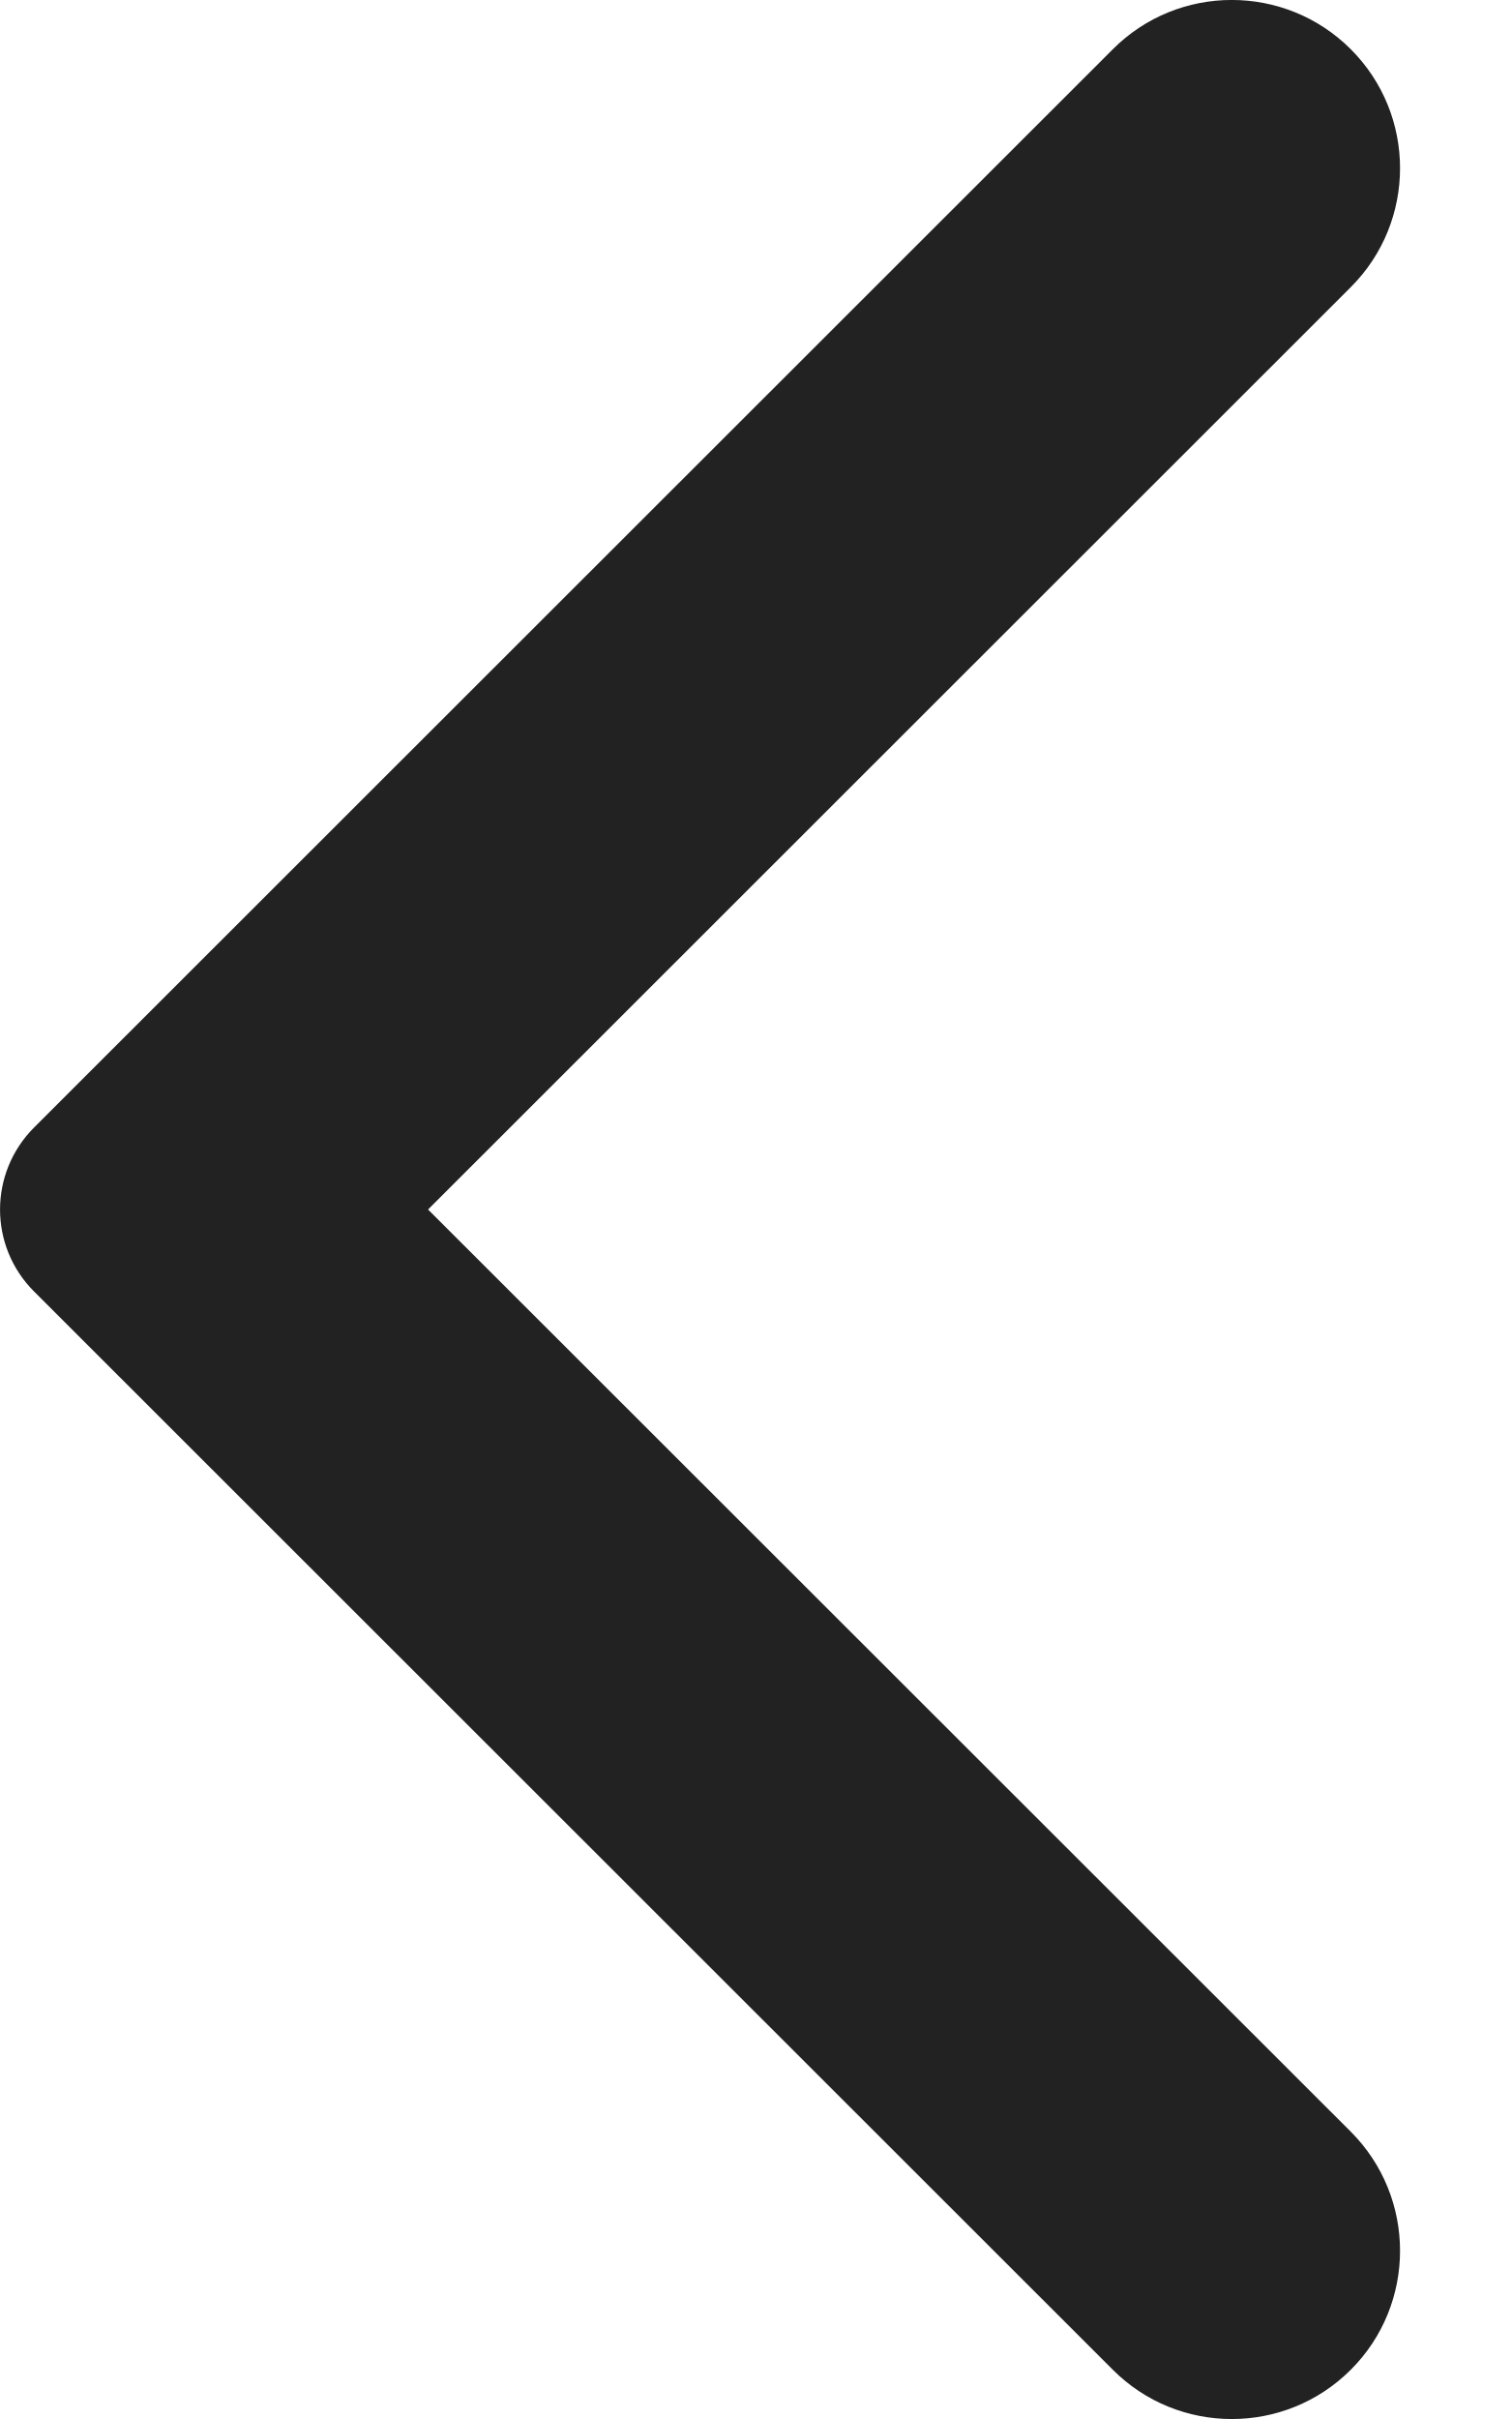
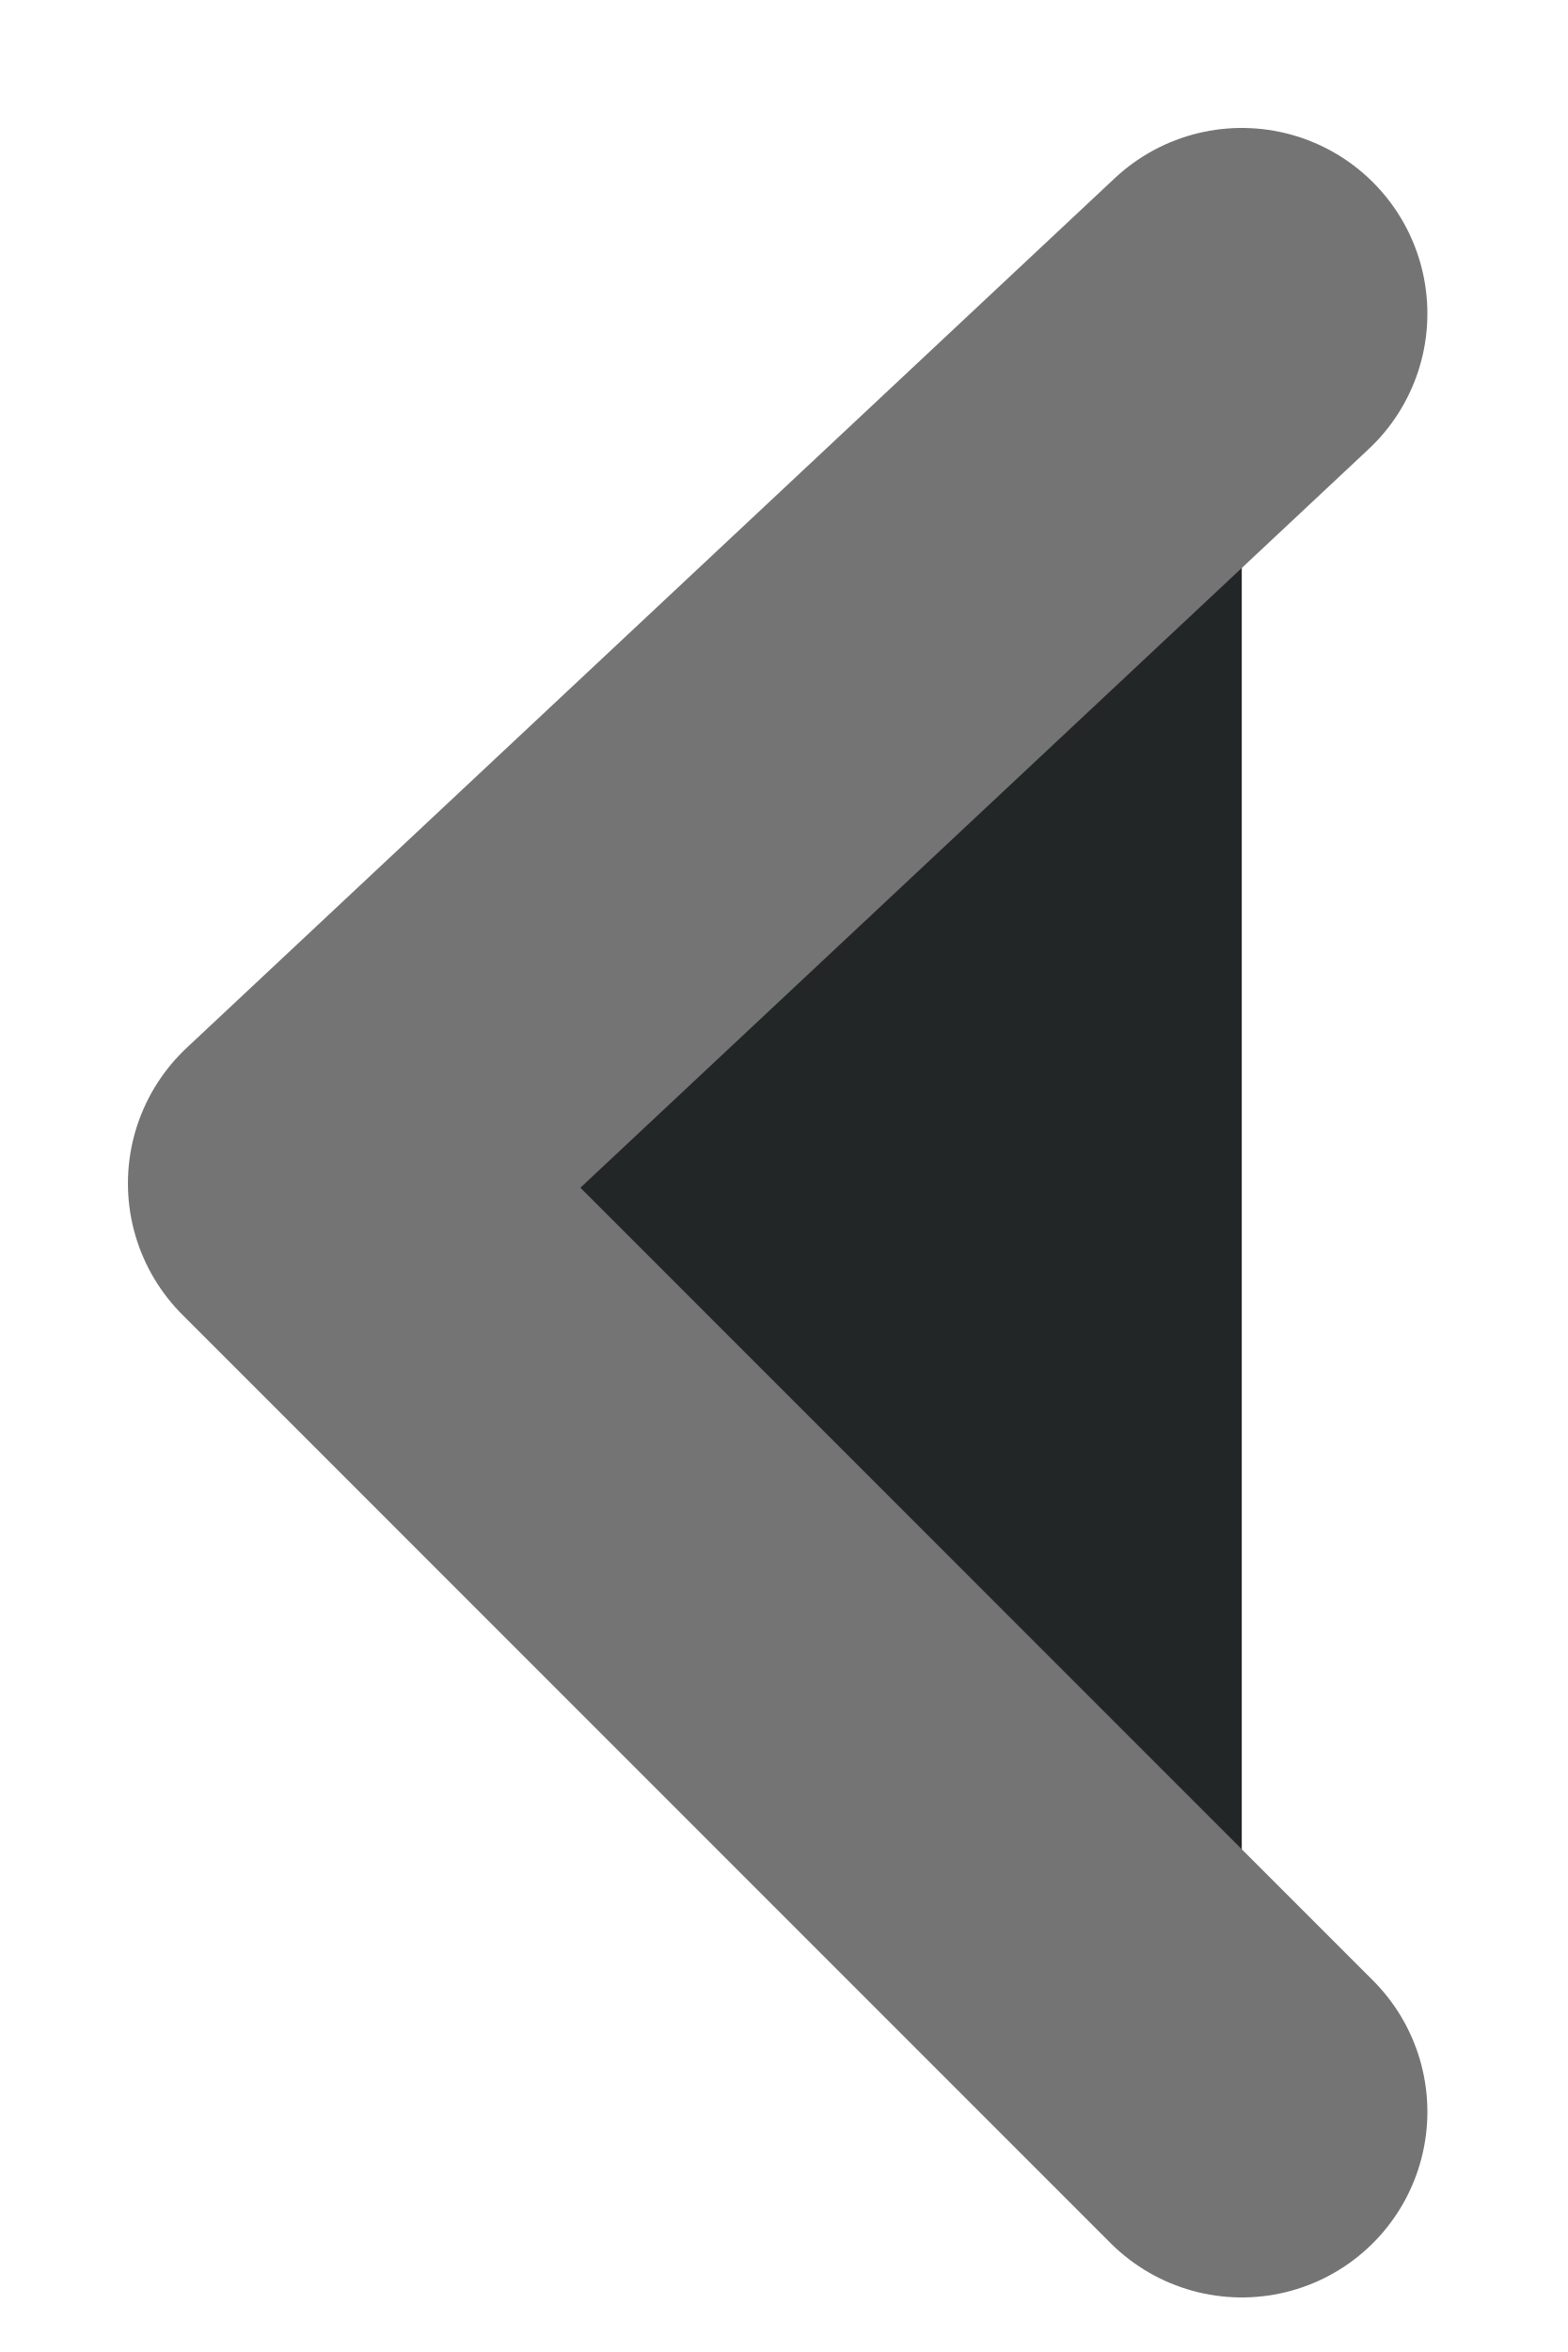
- <svg xmlns="http://www.w3.org/2000/svg" width="10" height="16" viewBox="0 0 10 16" fill="none">
-   <path fill-rule="evenodd" clip-rule="evenodd" d="M0.226 8.543C-0.075 8.243 -0.075 7.758 0.226 7.457L7.362 0.326C7.796 -0.109 8.502 -0.109 8.937 0.326C9.371 0.76 9.371 1.465 8.937 1.899L2.832 8L8.937 14.1C9.371 14.535 9.371 15.24 8.937 15.674C8.502 16.109 7.796 16.109 7.362 15.674L0.226 8.543Z" fill="#222222" />
+ <svg xmlns="http://www.w3.org/2000/svg" width="10" height="15" viewBox="0 0 10 15" fill="none">
+   <path d="M7.921 2L2 7.547L7.921 13.468" fill="#232627" />
+   <path d="M7.921 2L2 7.547L7.921 13.468" stroke="#757474" stroke-width="2.368" stroke-linecap="round" stroke-linejoin="round" />
</svg>
